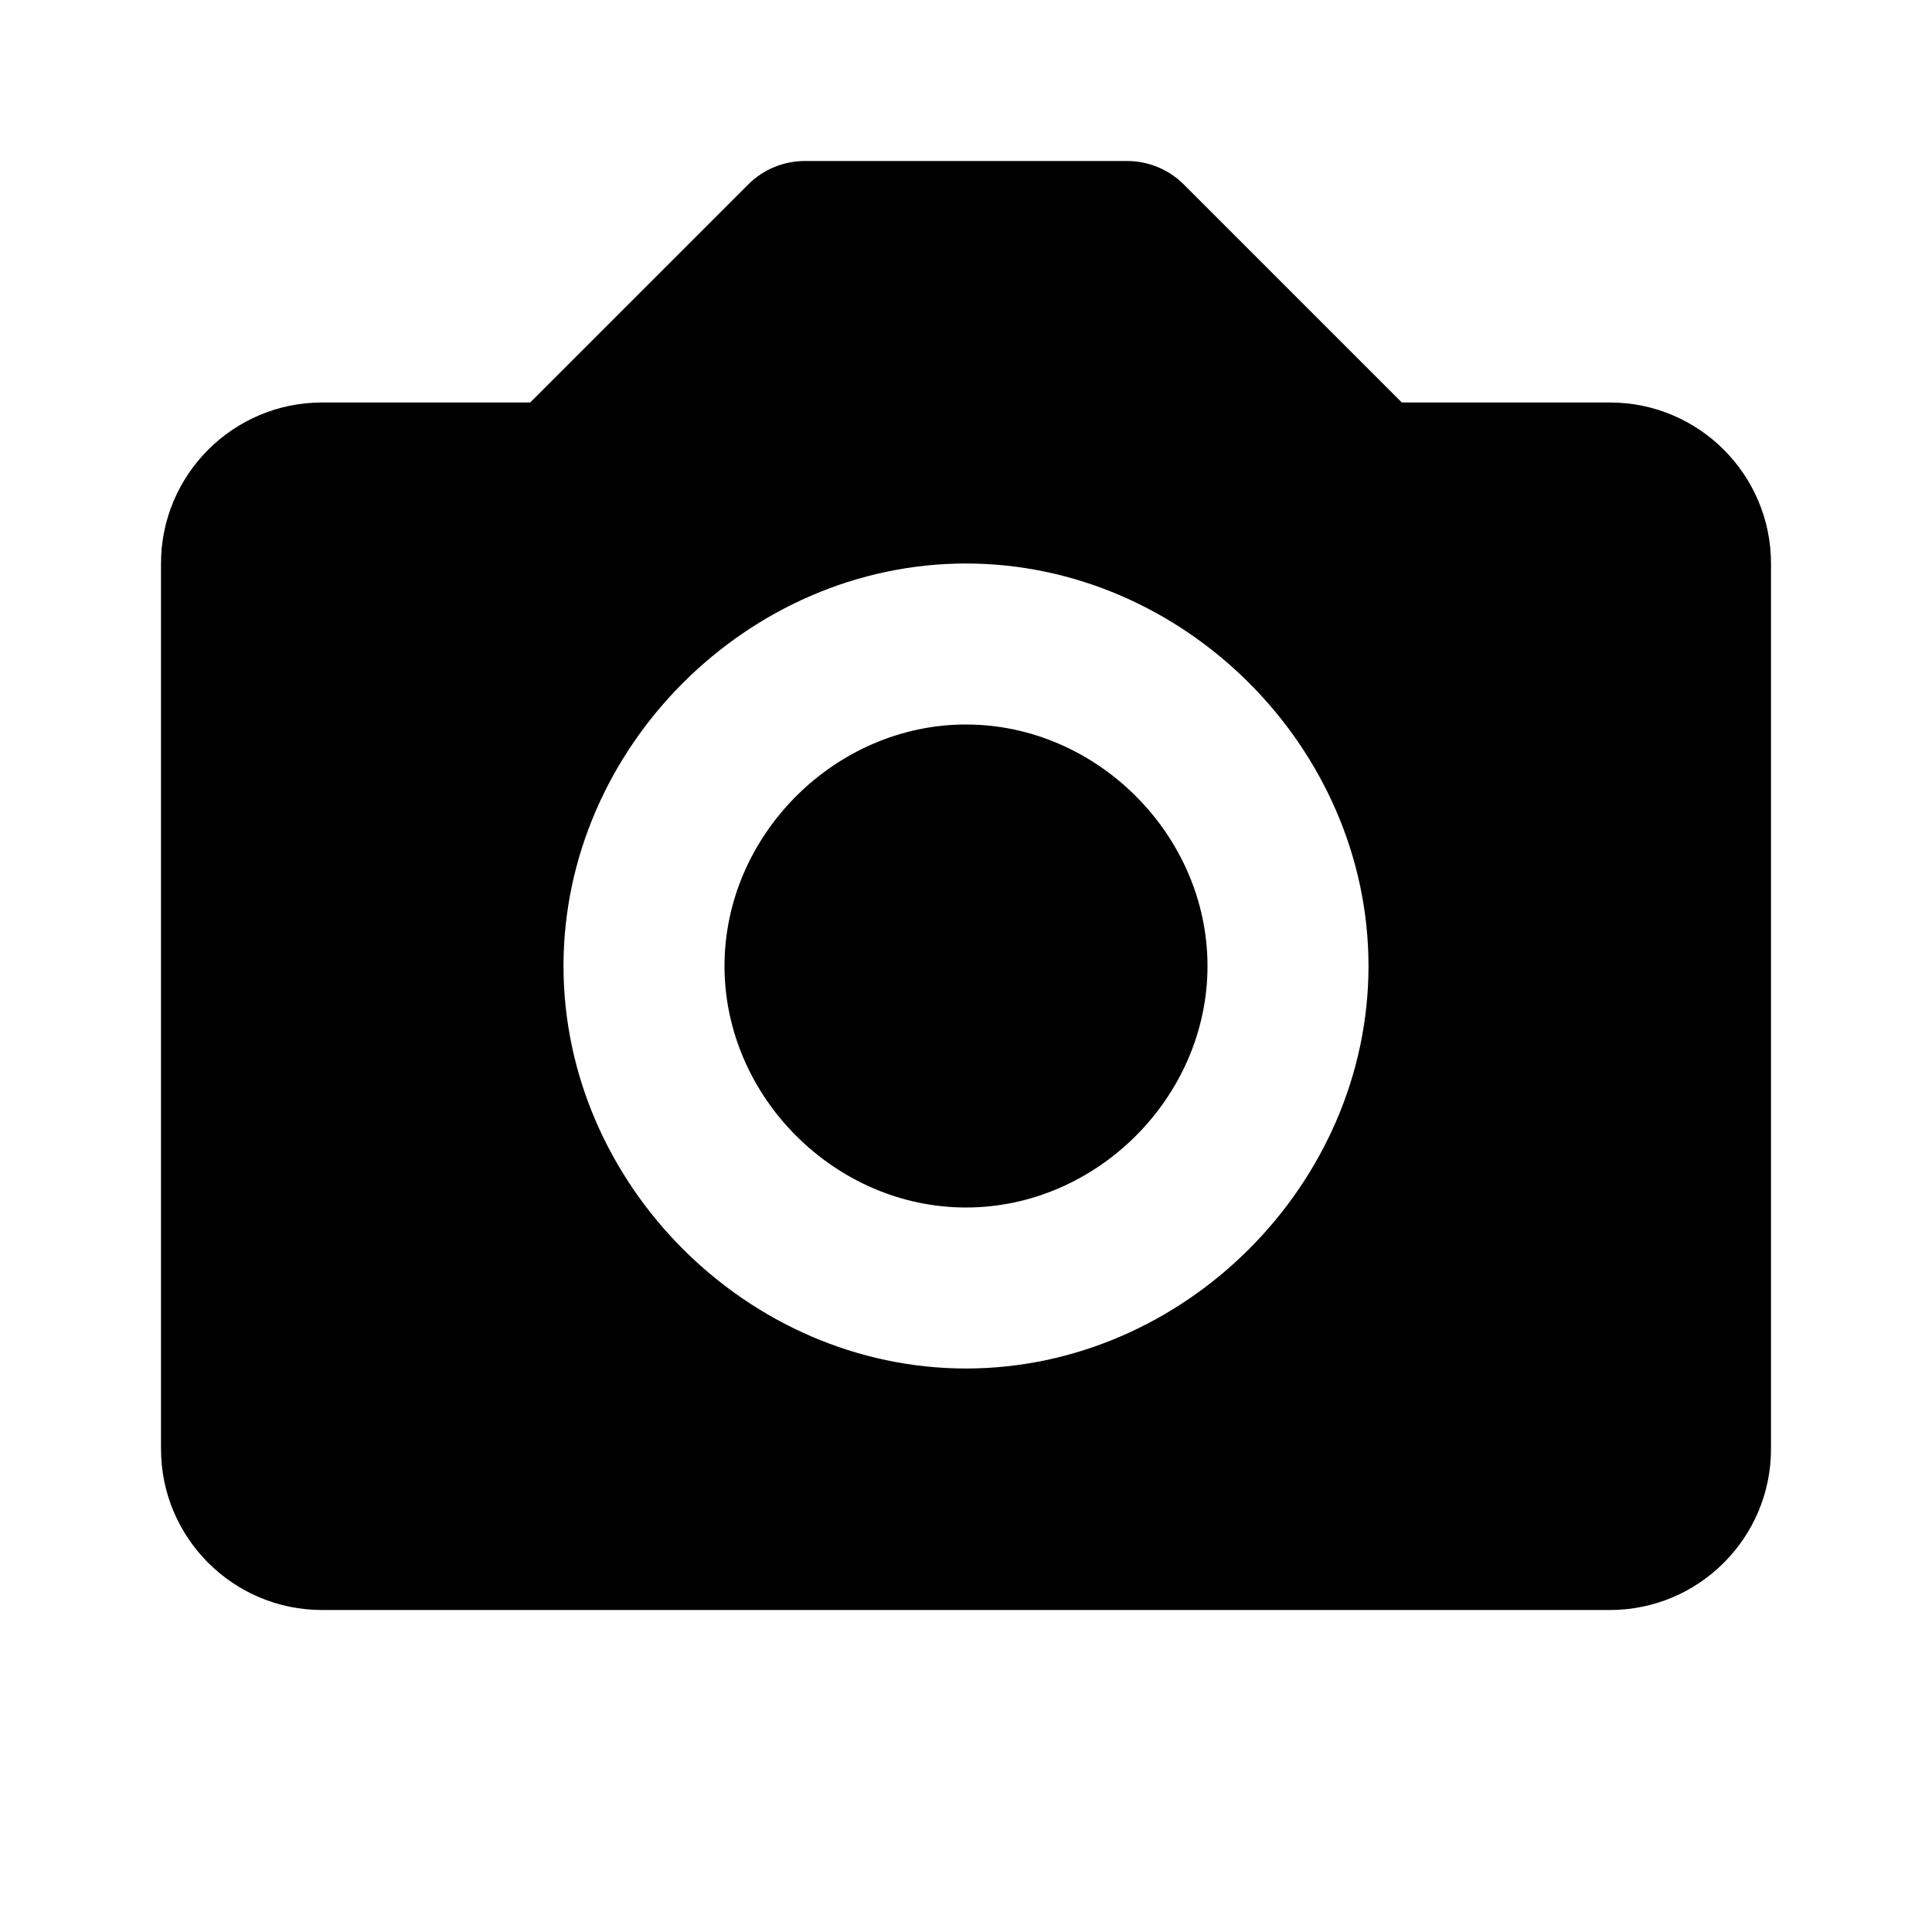
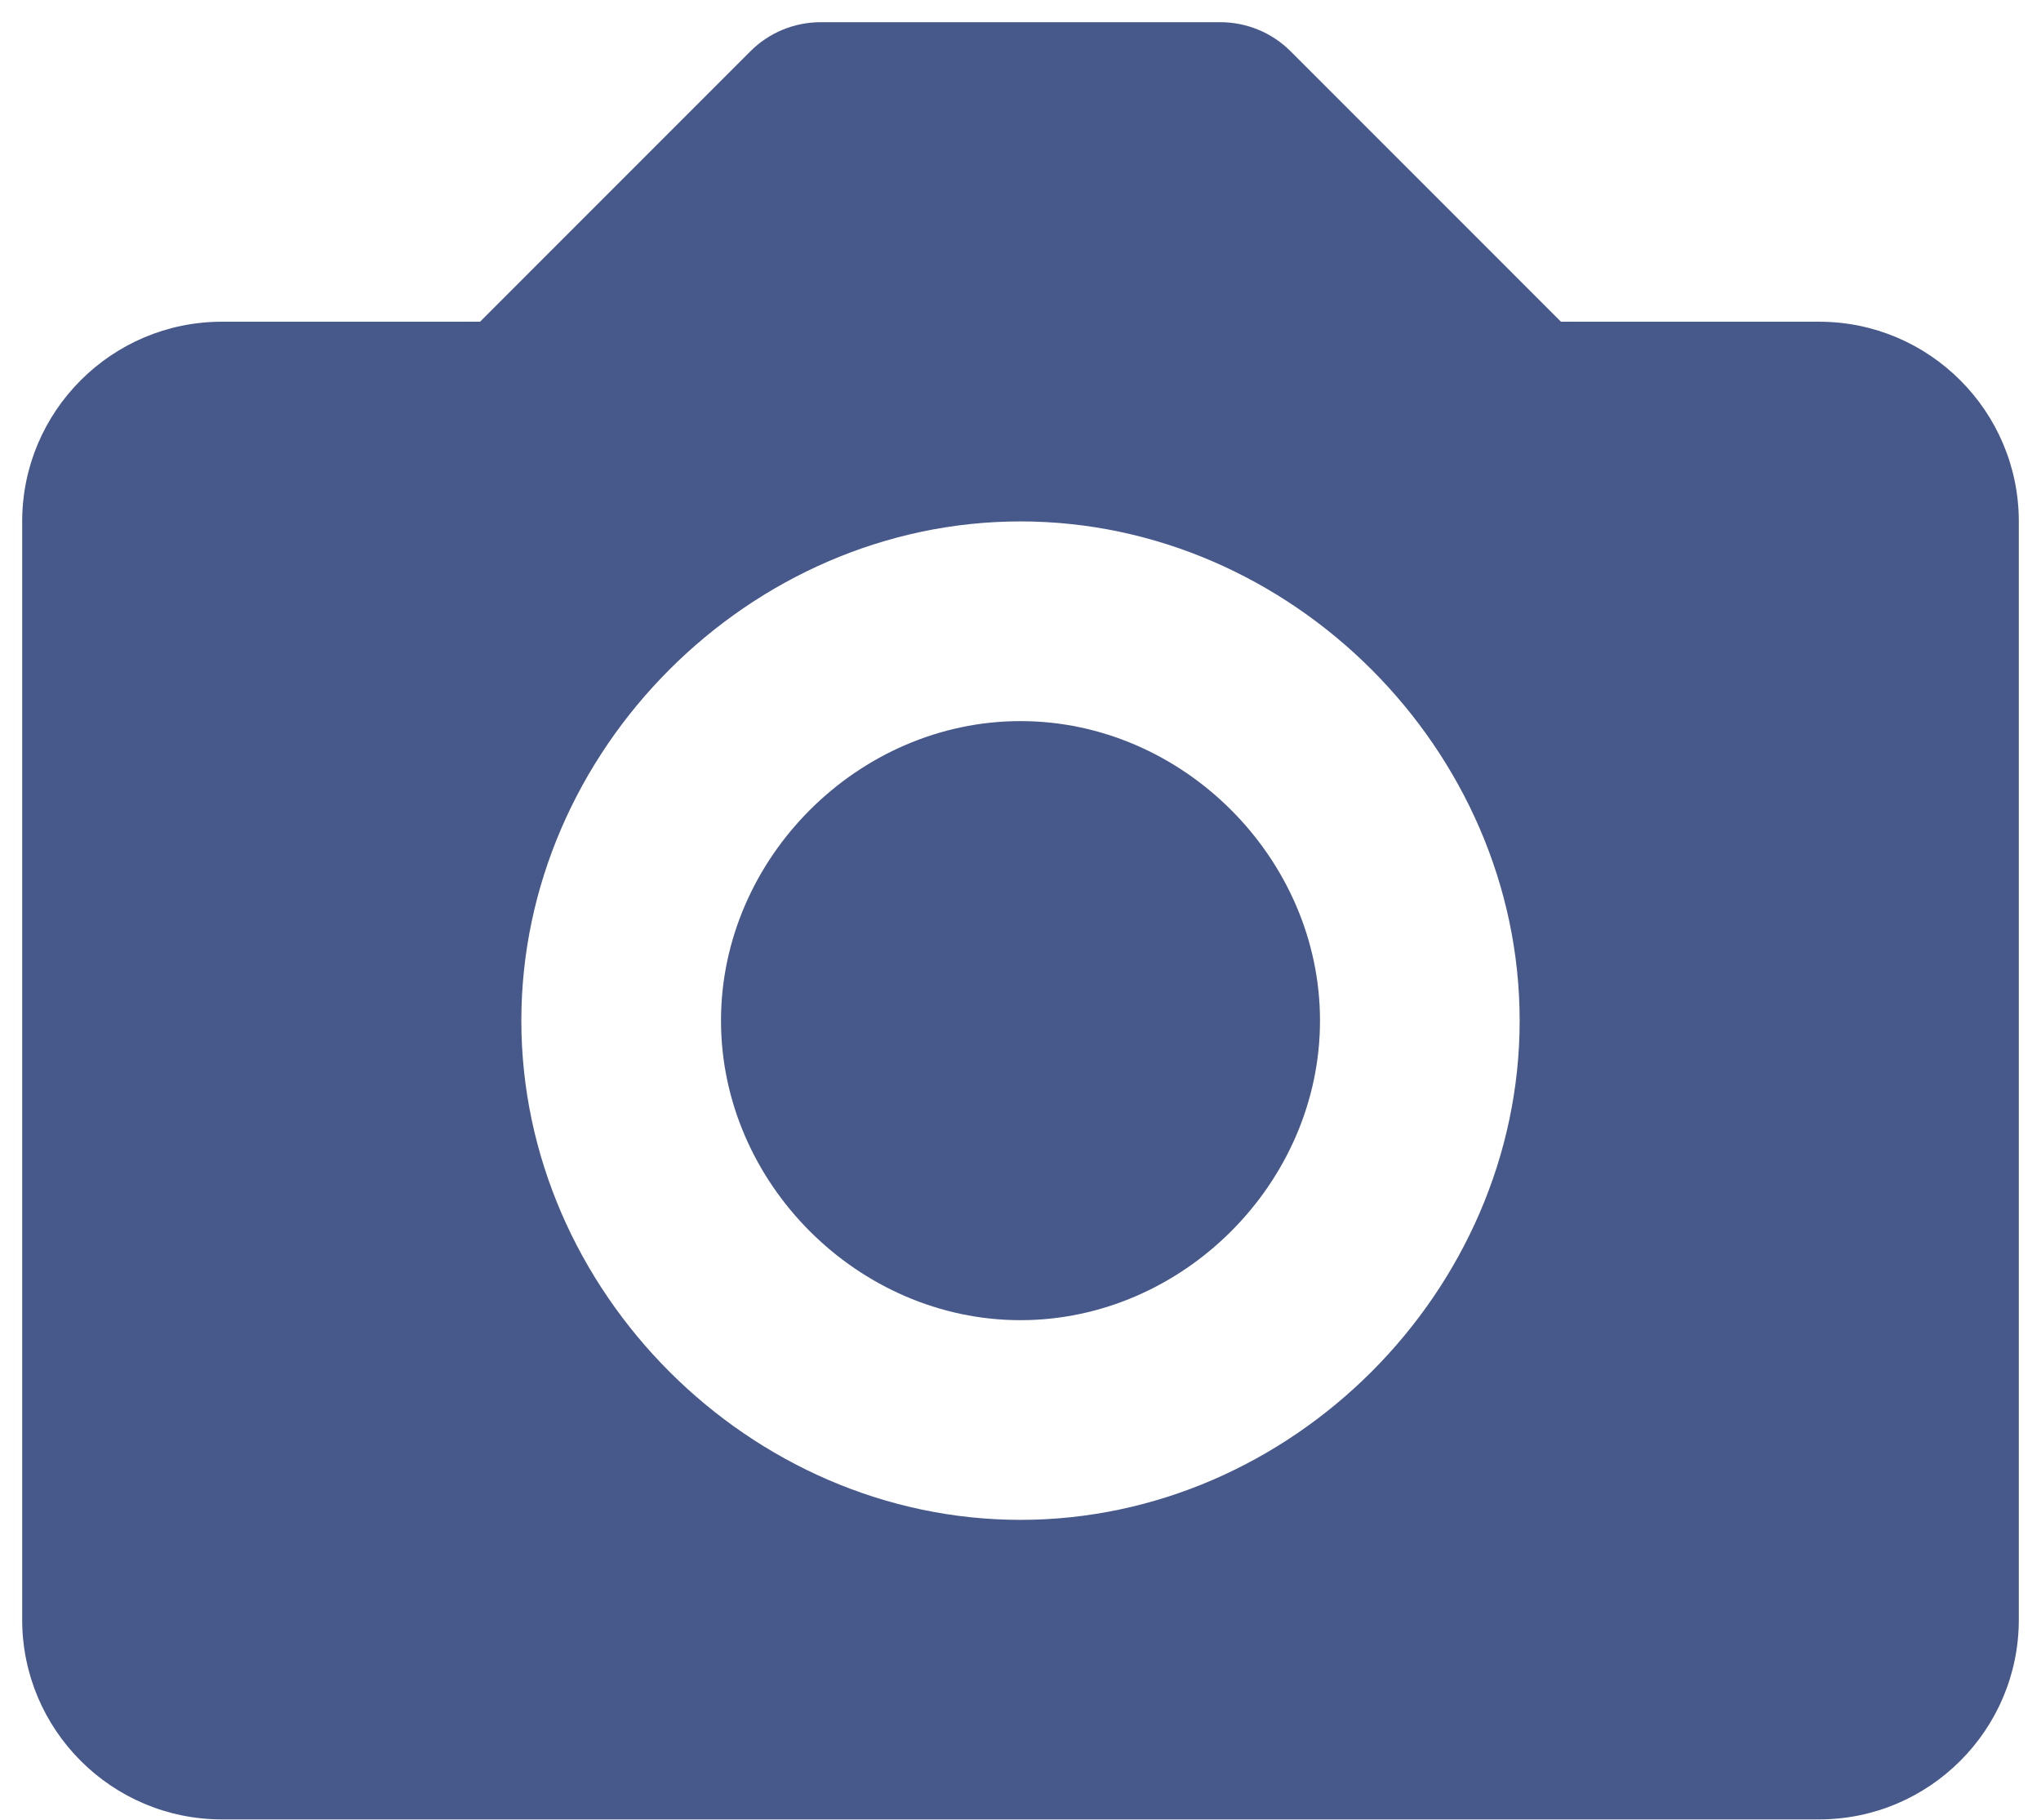
- <svg xmlns="http://www.w3.org/2000/svg" width="24" height="24" viewBox="0 0 24 24">
-   <path d="M12,9c-1.626,0-3,1.374-3,3s1.374,3,3,3s3-1.374,3-3S13.626,9,12,9z" />
-   <path d="M20,5h-2.586l-2.707-2.707C14.52,2.105,14.266,2,14,2h-4C9.734,2,9.48,2.105,9.293,2.293L6.586,5H4C2.897,5,2,5.897,2,7v11 c0,1.103,0.897,2,2,2h16c1.103,0,2-0.897,2-2V7C22,5.897,21.103,5,20,5z M12,17c-2.71,0-5-2.29-5-5c0-2.71,2.29-5,5-5s5,2.29,5,5 C17,14.71,14.71,17,12,17z" />
+ <svg xmlns="http://www.w3.org/2000/svg" width="46" height="41" viewBox="0 0 46 41" fill="none">
+   <path d="M23 16.25C19.341 16.25 16.25 19.341 16.25 23C16.25 26.659 19.341 29.75 23 29.75C26.659 29.75 29.75 26.659 29.75 23C29.75 19.341 26.659 16.25 23 16.25Z" fill="#47588A" />
+   <path d="M41 7.25H35.181L29.091 1.159C28.67 0.736 28.099 0.5 27.5 0.5H18.5C17.901 0.5 17.33 0.736 16.909 1.159L10.819 7.25H5C2.518 7.25 0.5 9.268 0.5 11.75V36.5C0.5 38.982 2.518 41 5 41H41C43.482 41 45.5 38.982 45.5 36.5V11.75C45.5 9.268 43.482 7.25 41 7.25ZM23 34.25C16.902 34.25 11.75 29.098 11.75 23C11.75 16.902 16.902 11.75 23 11.75C29.098 11.75 34.25 16.902 34.25 23C34.25 29.098 29.098 34.25 23 34.25Z" fill="#47588A" />
</svg>
